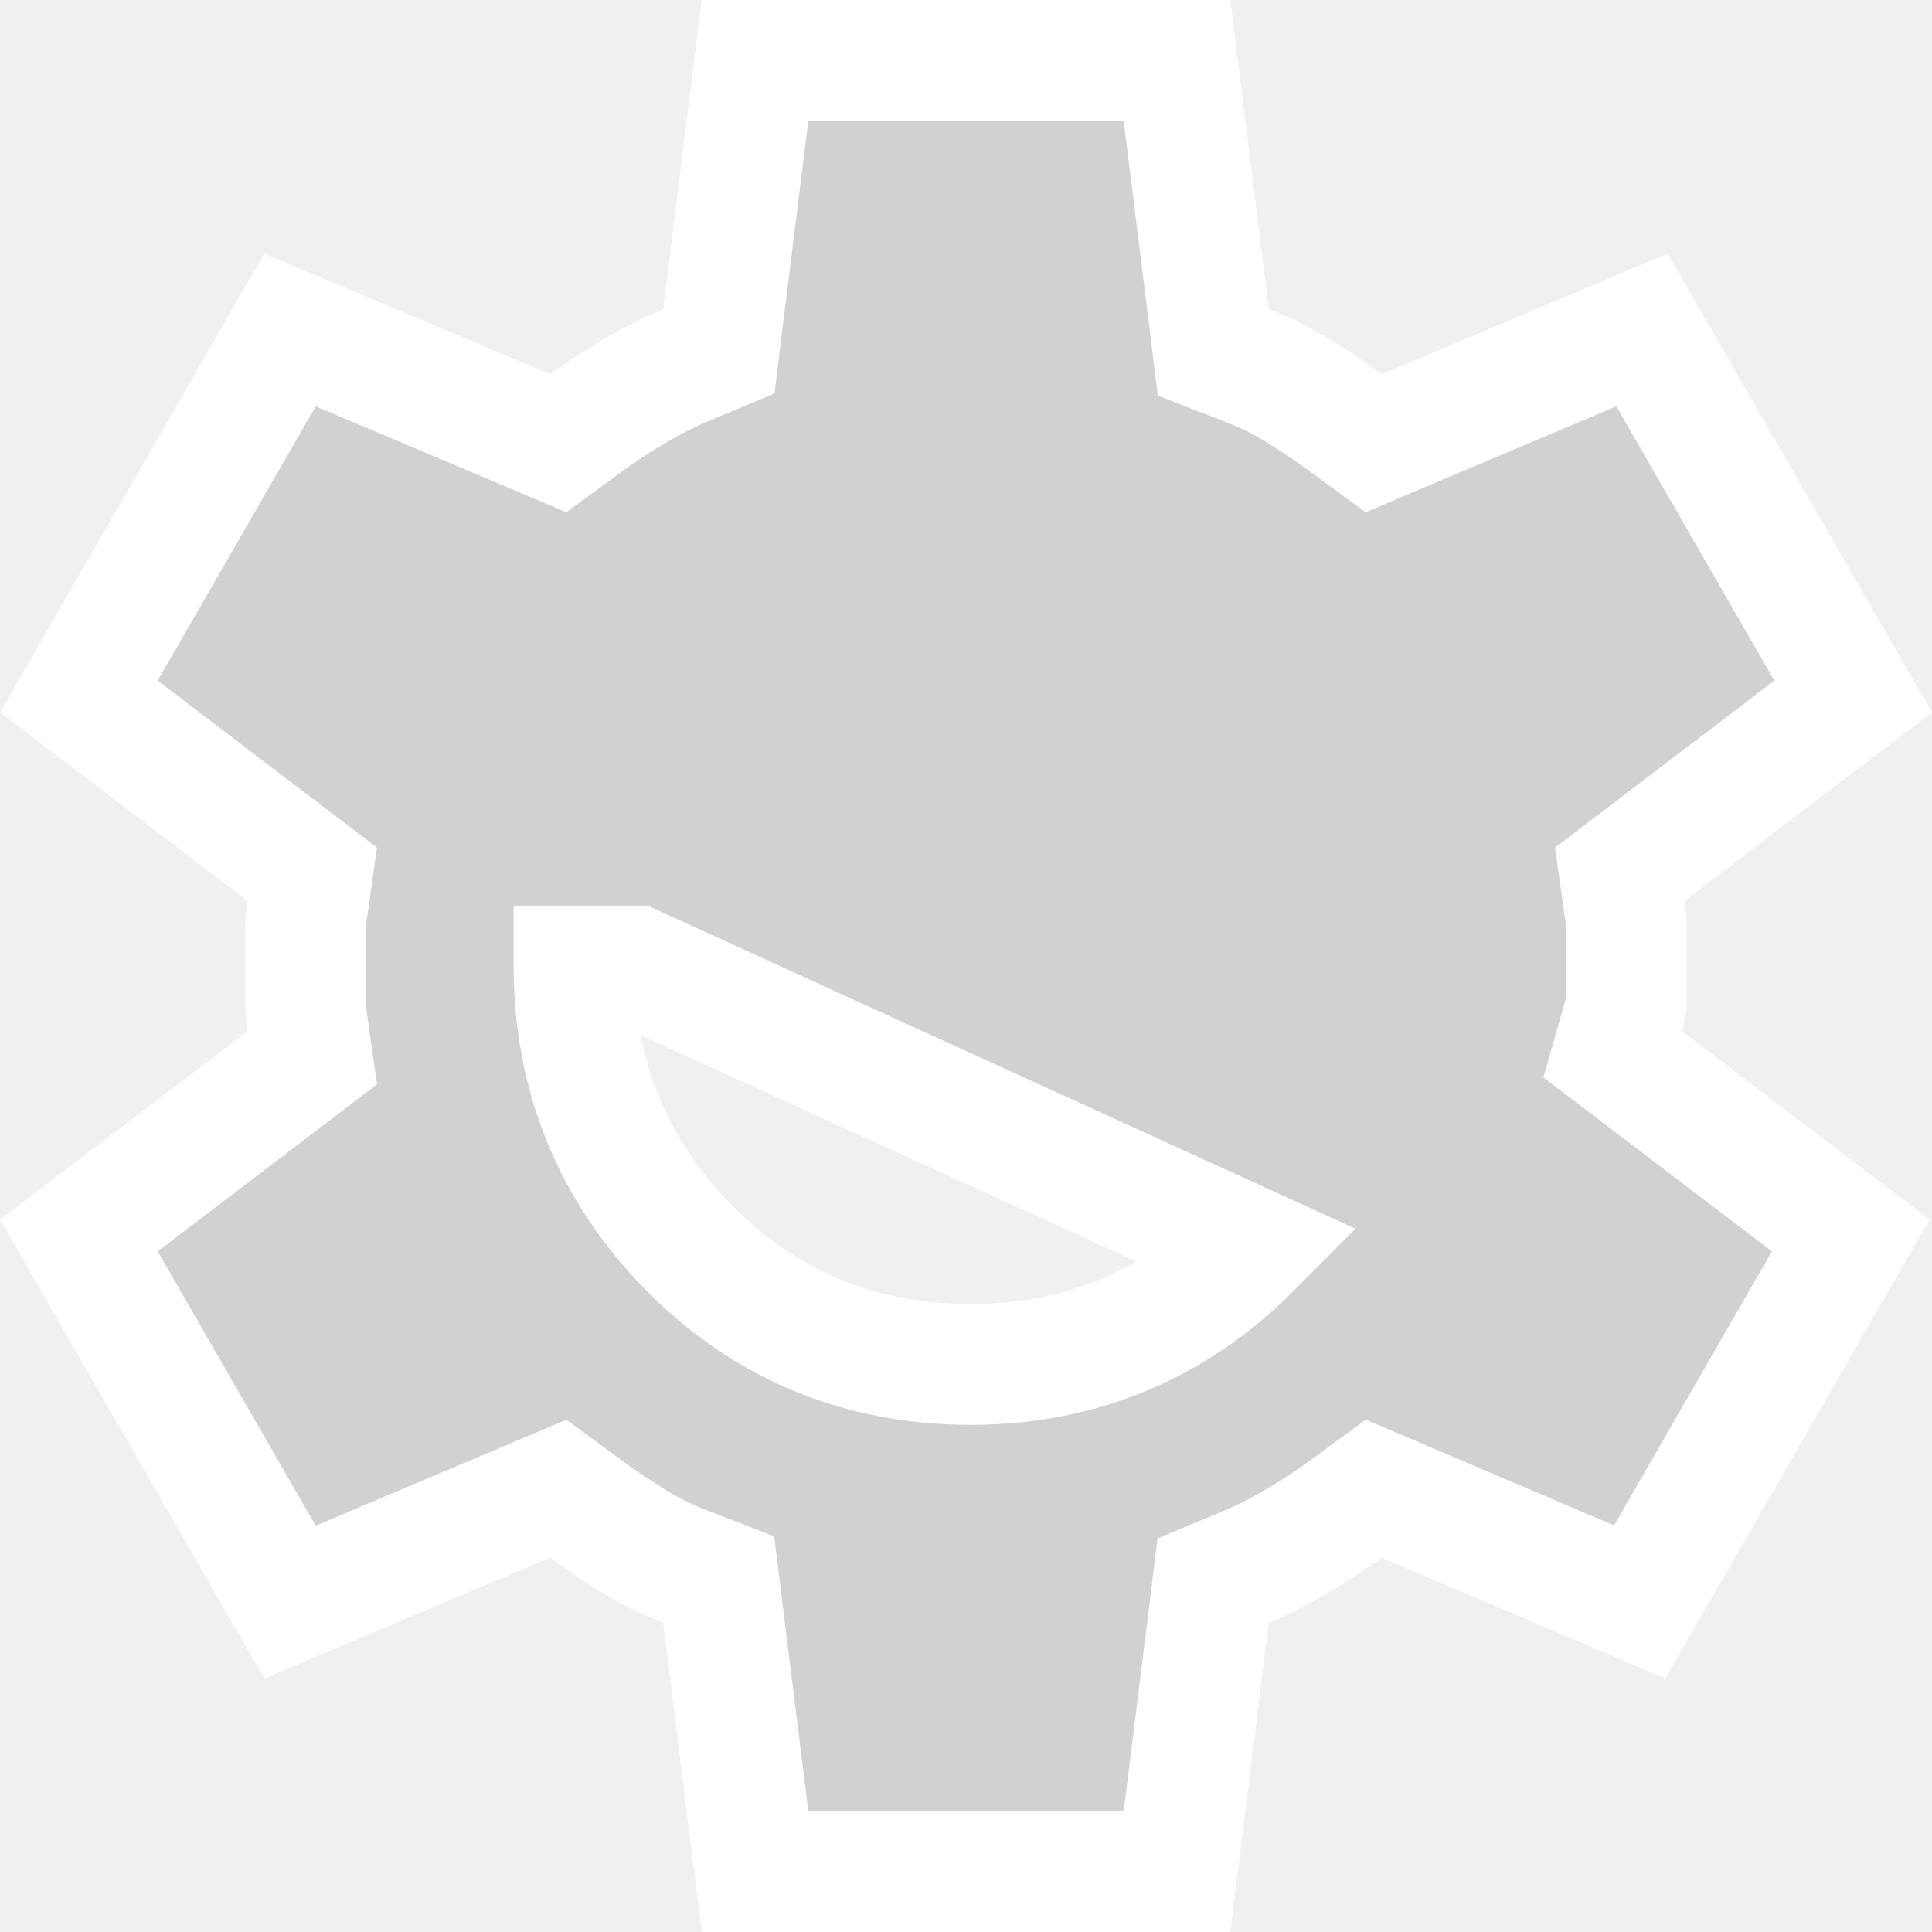
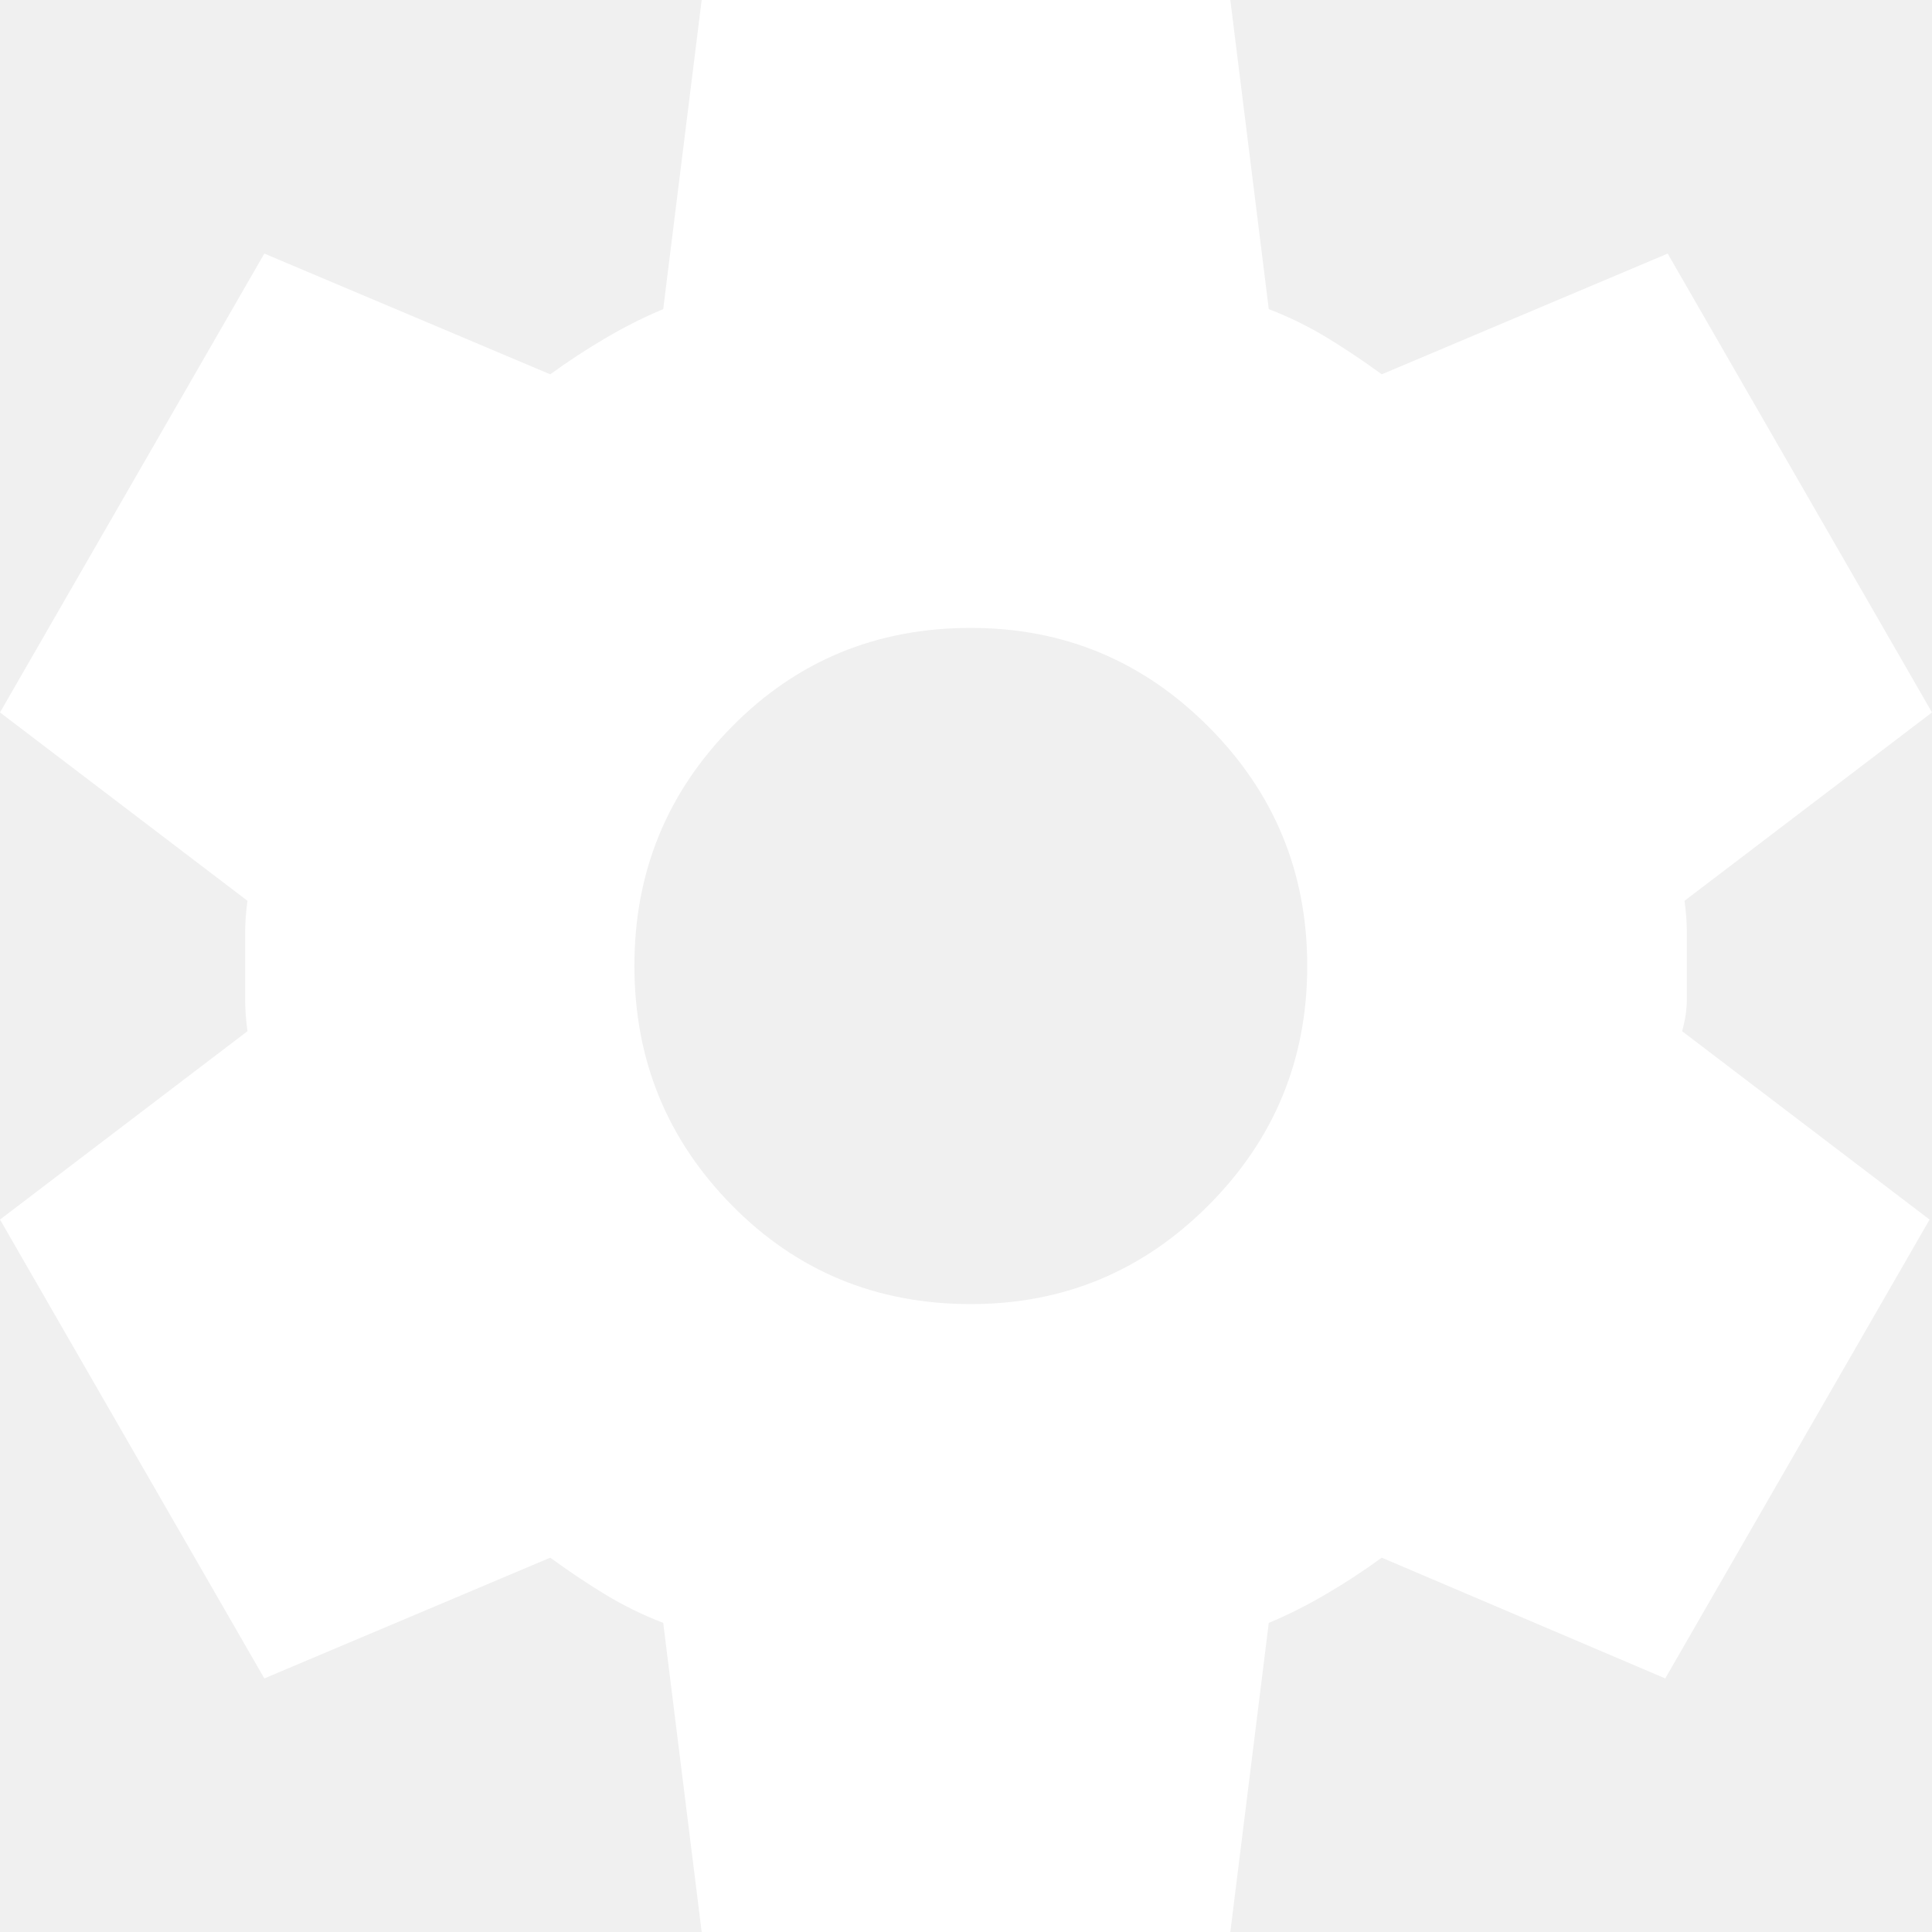
<svg xmlns="http://www.w3.org/2000/svg" width="32" height="32" viewBox="0 0 32 32" fill="none">
-   <path d="M11.977 26.757L11.904 26.163L11.346 25.947C11.055 25.835 10.783 25.701 10.53 25.547C10.249 25.375 9.974 25.19 9.706 24.994L9.248 24.658L8.725 24.879L4.803 26.535L1.306 20.463L4.705 17.876L5.172 17.52L5.09 16.939C5.069 16.795 5.06 16.662 5.06 16.539V15.461C5.06 15.338 5.069 15.205 5.09 15.061L5.172 14.48L4.705 14.124L1.306 11.537L4.803 5.465L8.725 7.121L9.247 7.342L9.705 7.007C9.969 6.814 10.246 6.633 10.536 6.463C10.818 6.297 11.097 6.157 11.371 6.042L11.906 5.819L11.977 5.243L12.505 1H19.495L20.023 5.243L20.096 5.837L20.654 6.053C20.945 6.165 21.217 6.299 21.47 6.453C21.751 6.625 22.026 6.81 22.294 7.006L22.752 7.342L23.275 7.121L27.197 5.465L30.694 11.537L27.295 14.124L26.828 14.48L26.91 15.061C26.931 15.205 26.94 15.338 26.94 15.461V16.539C26.94 16.611 26.93 16.699 26.899 16.806L26.712 17.463L27.255 17.876L30.655 20.463L27.158 26.533L23.277 24.88L22.754 24.657L22.296 24.993C22.031 25.186 21.754 25.367 21.464 25.537C21.182 25.703 20.903 25.843 20.629 25.958L20.094 26.181L20.023 26.757L19.495 31H12.505L11.977 26.757ZM16.08 22.6C17.885 22.6 19.454 21.947 20.729 20.665L10.508 16H9.507C9.507 16 9.507 16 9.507 16.001C9.508 17.806 10.146 19.379 11.405 20.661C12.672 21.95 14.251 22.6 16.08 22.6Z" fill="#272531" fill-opacity="0.15" stroke="white" stroke-width="2" />
+   <path d="M11.622 32L10.985 26.88C10.64 26.747 10.315 26.587 10.009 26.4C9.703 26.213 9.405 26.013 9.114 25.8L4.378 27.8L0 20.2L4.099 17.08C4.073 16.893 4.06 16.713 4.06 16.539V15.461C4.06 15.287 4.073 15.107 4.099 14.92L0 11.8L4.378 4.2L9.114 6.2C9.406 5.987 9.711 5.787 10.03 5.6C10.348 5.413 10.667 5.253 10.985 5.12L11.622 0H20.378L21.015 5.12C21.36 5.253 21.685 5.413 21.991 5.6C22.297 5.787 22.595 5.987 22.886 6.2L27.622 4.2L32 11.8L27.901 14.92C27.927 15.107 27.94 15.287 27.94 15.461V16.539C27.94 16.713 27.914 16.893 27.861 17.08L31.96 20.2L27.582 27.8L22.886 25.8C22.594 26.013 22.289 26.213 21.97 26.4C21.652 26.587 21.333 26.747 21.015 26.88L20.378 32H11.622ZM16.08 21.6C17.619 21.6 18.932 21.053 20.02 19.96C21.108 18.867 21.652 17.547 21.652 16C21.652 14.453 21.108 13.133 20.02 12.04C18.932 10.947 17.619 10.4 16.08 10.4C14.514 10.4 13.194 10.947 12.119 12.04C11.043 13.133 10.506 14.453 10.508 16C10.508 17.547 11.044 18.867 12.119 19.96C13.193 21.053 14.513 21.6 16.08 21.6Z" fill="white" />
</svg>
